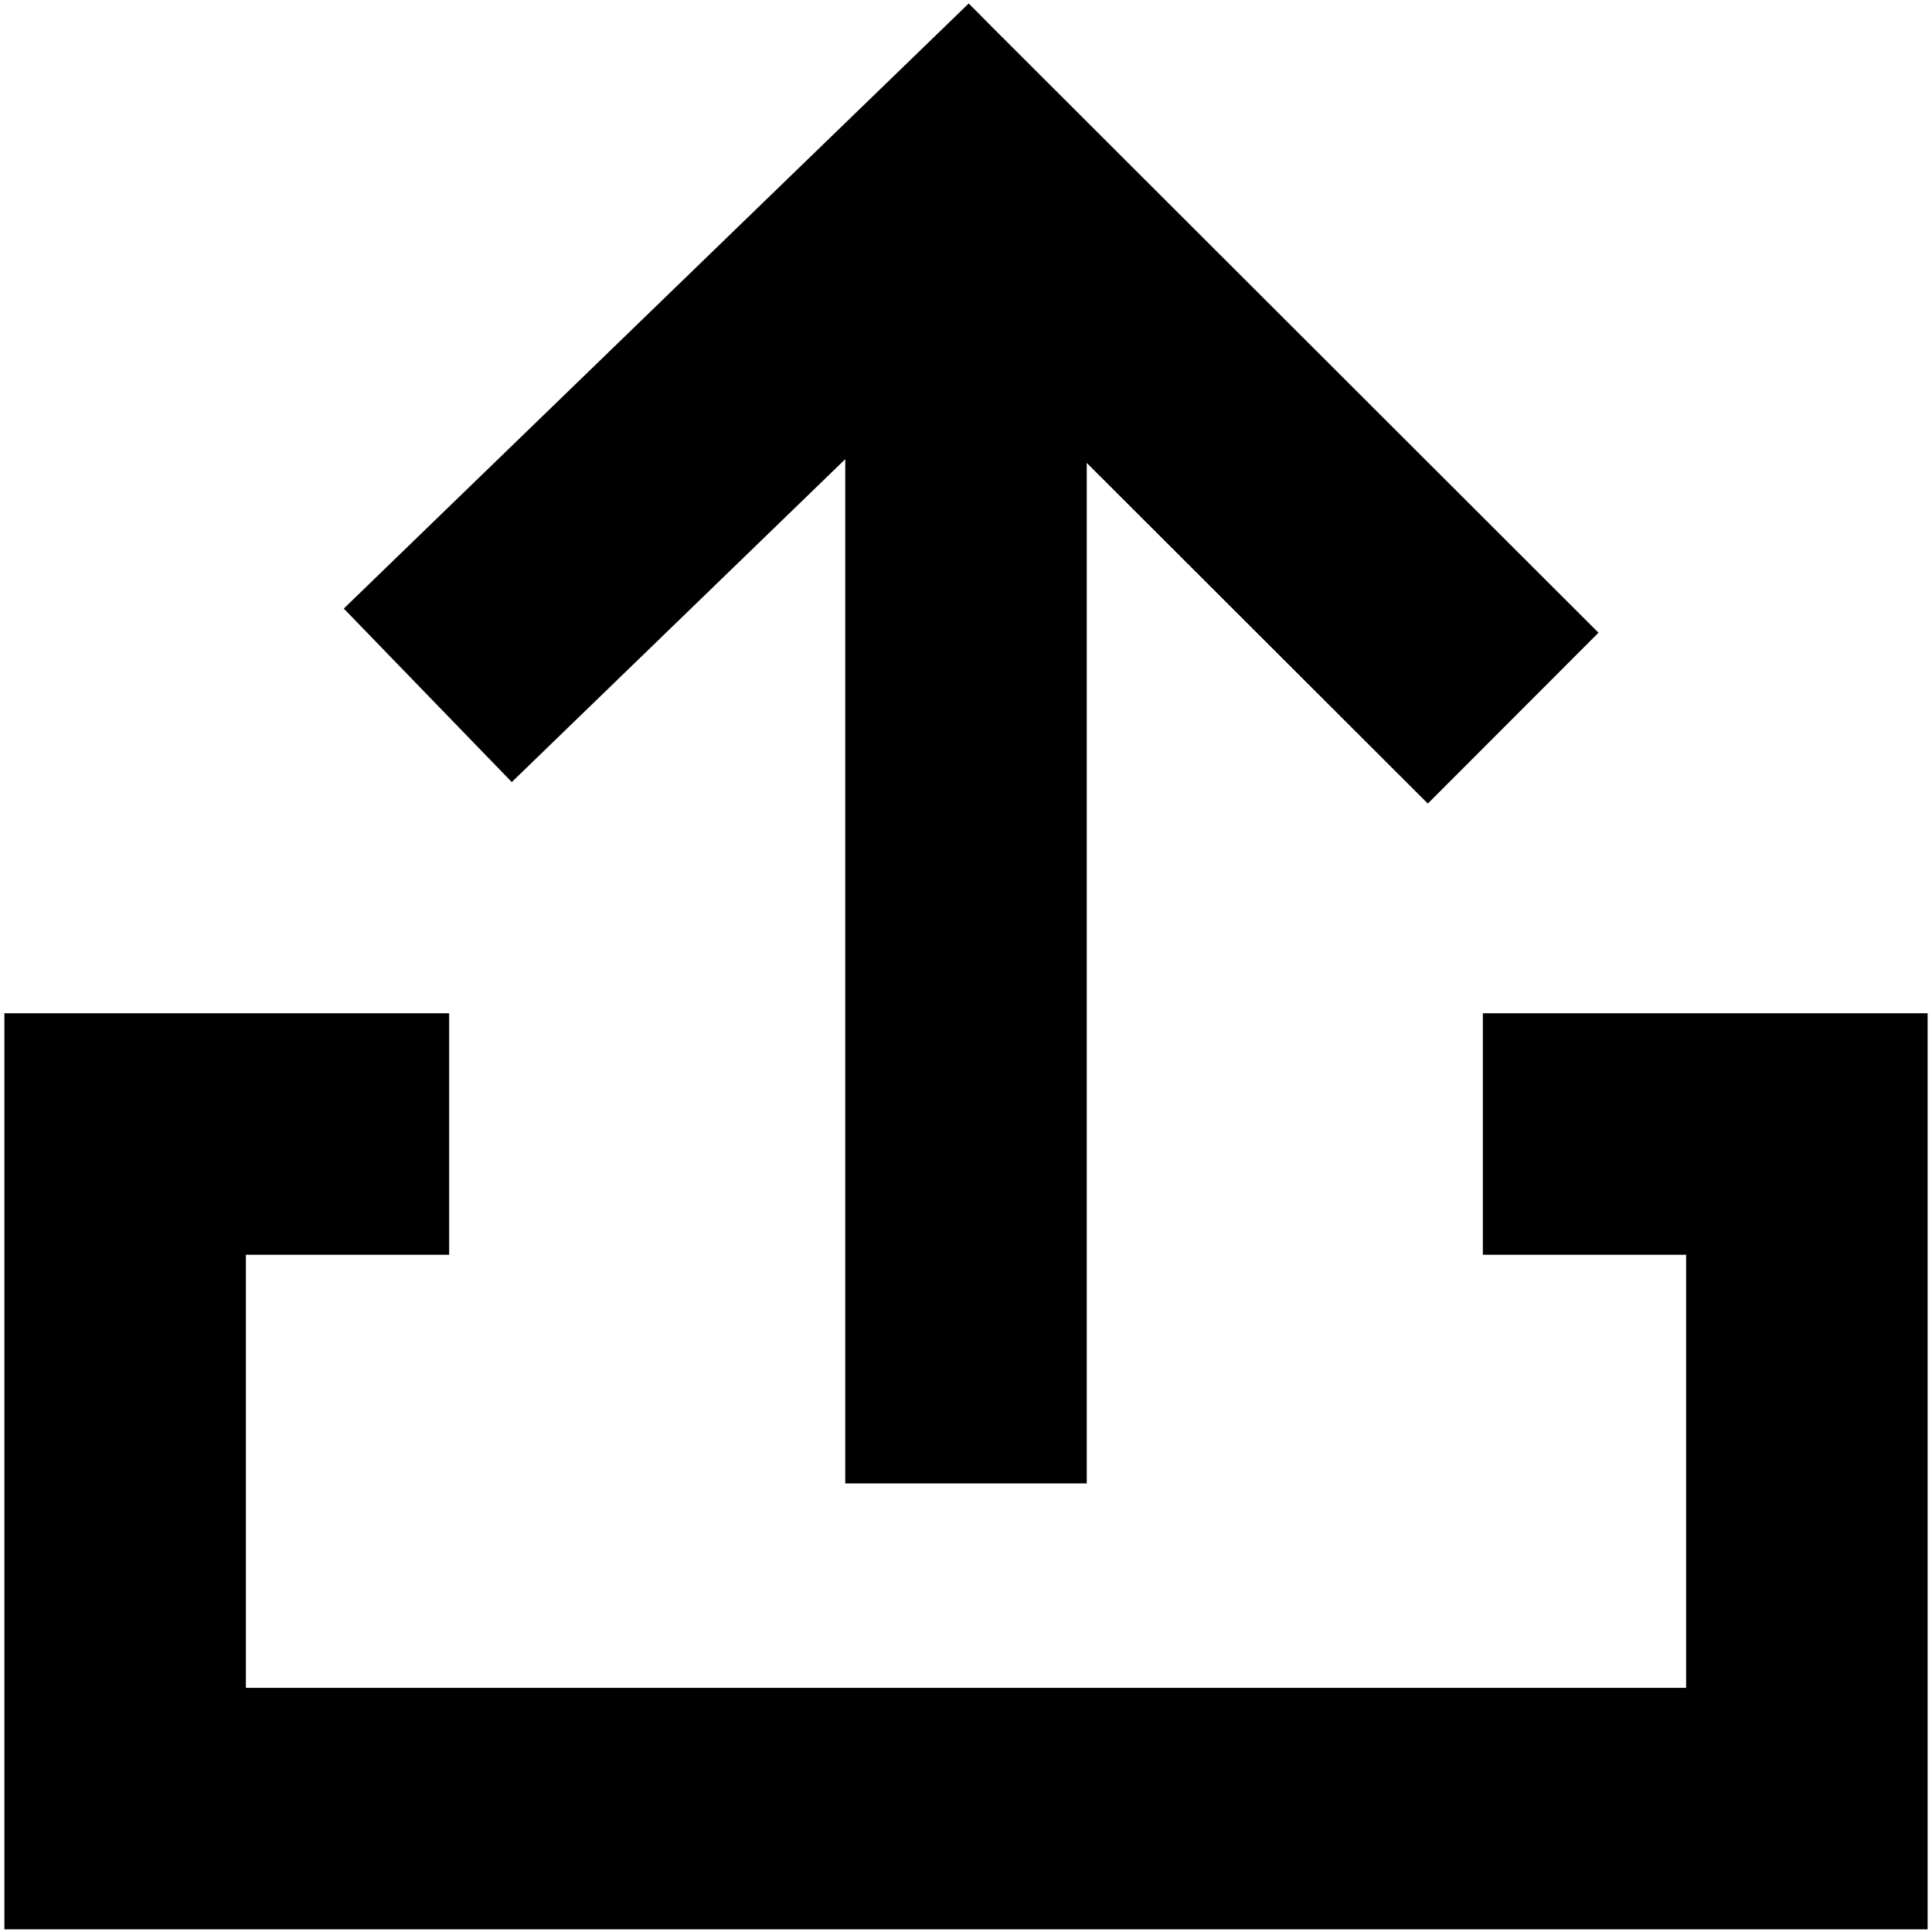
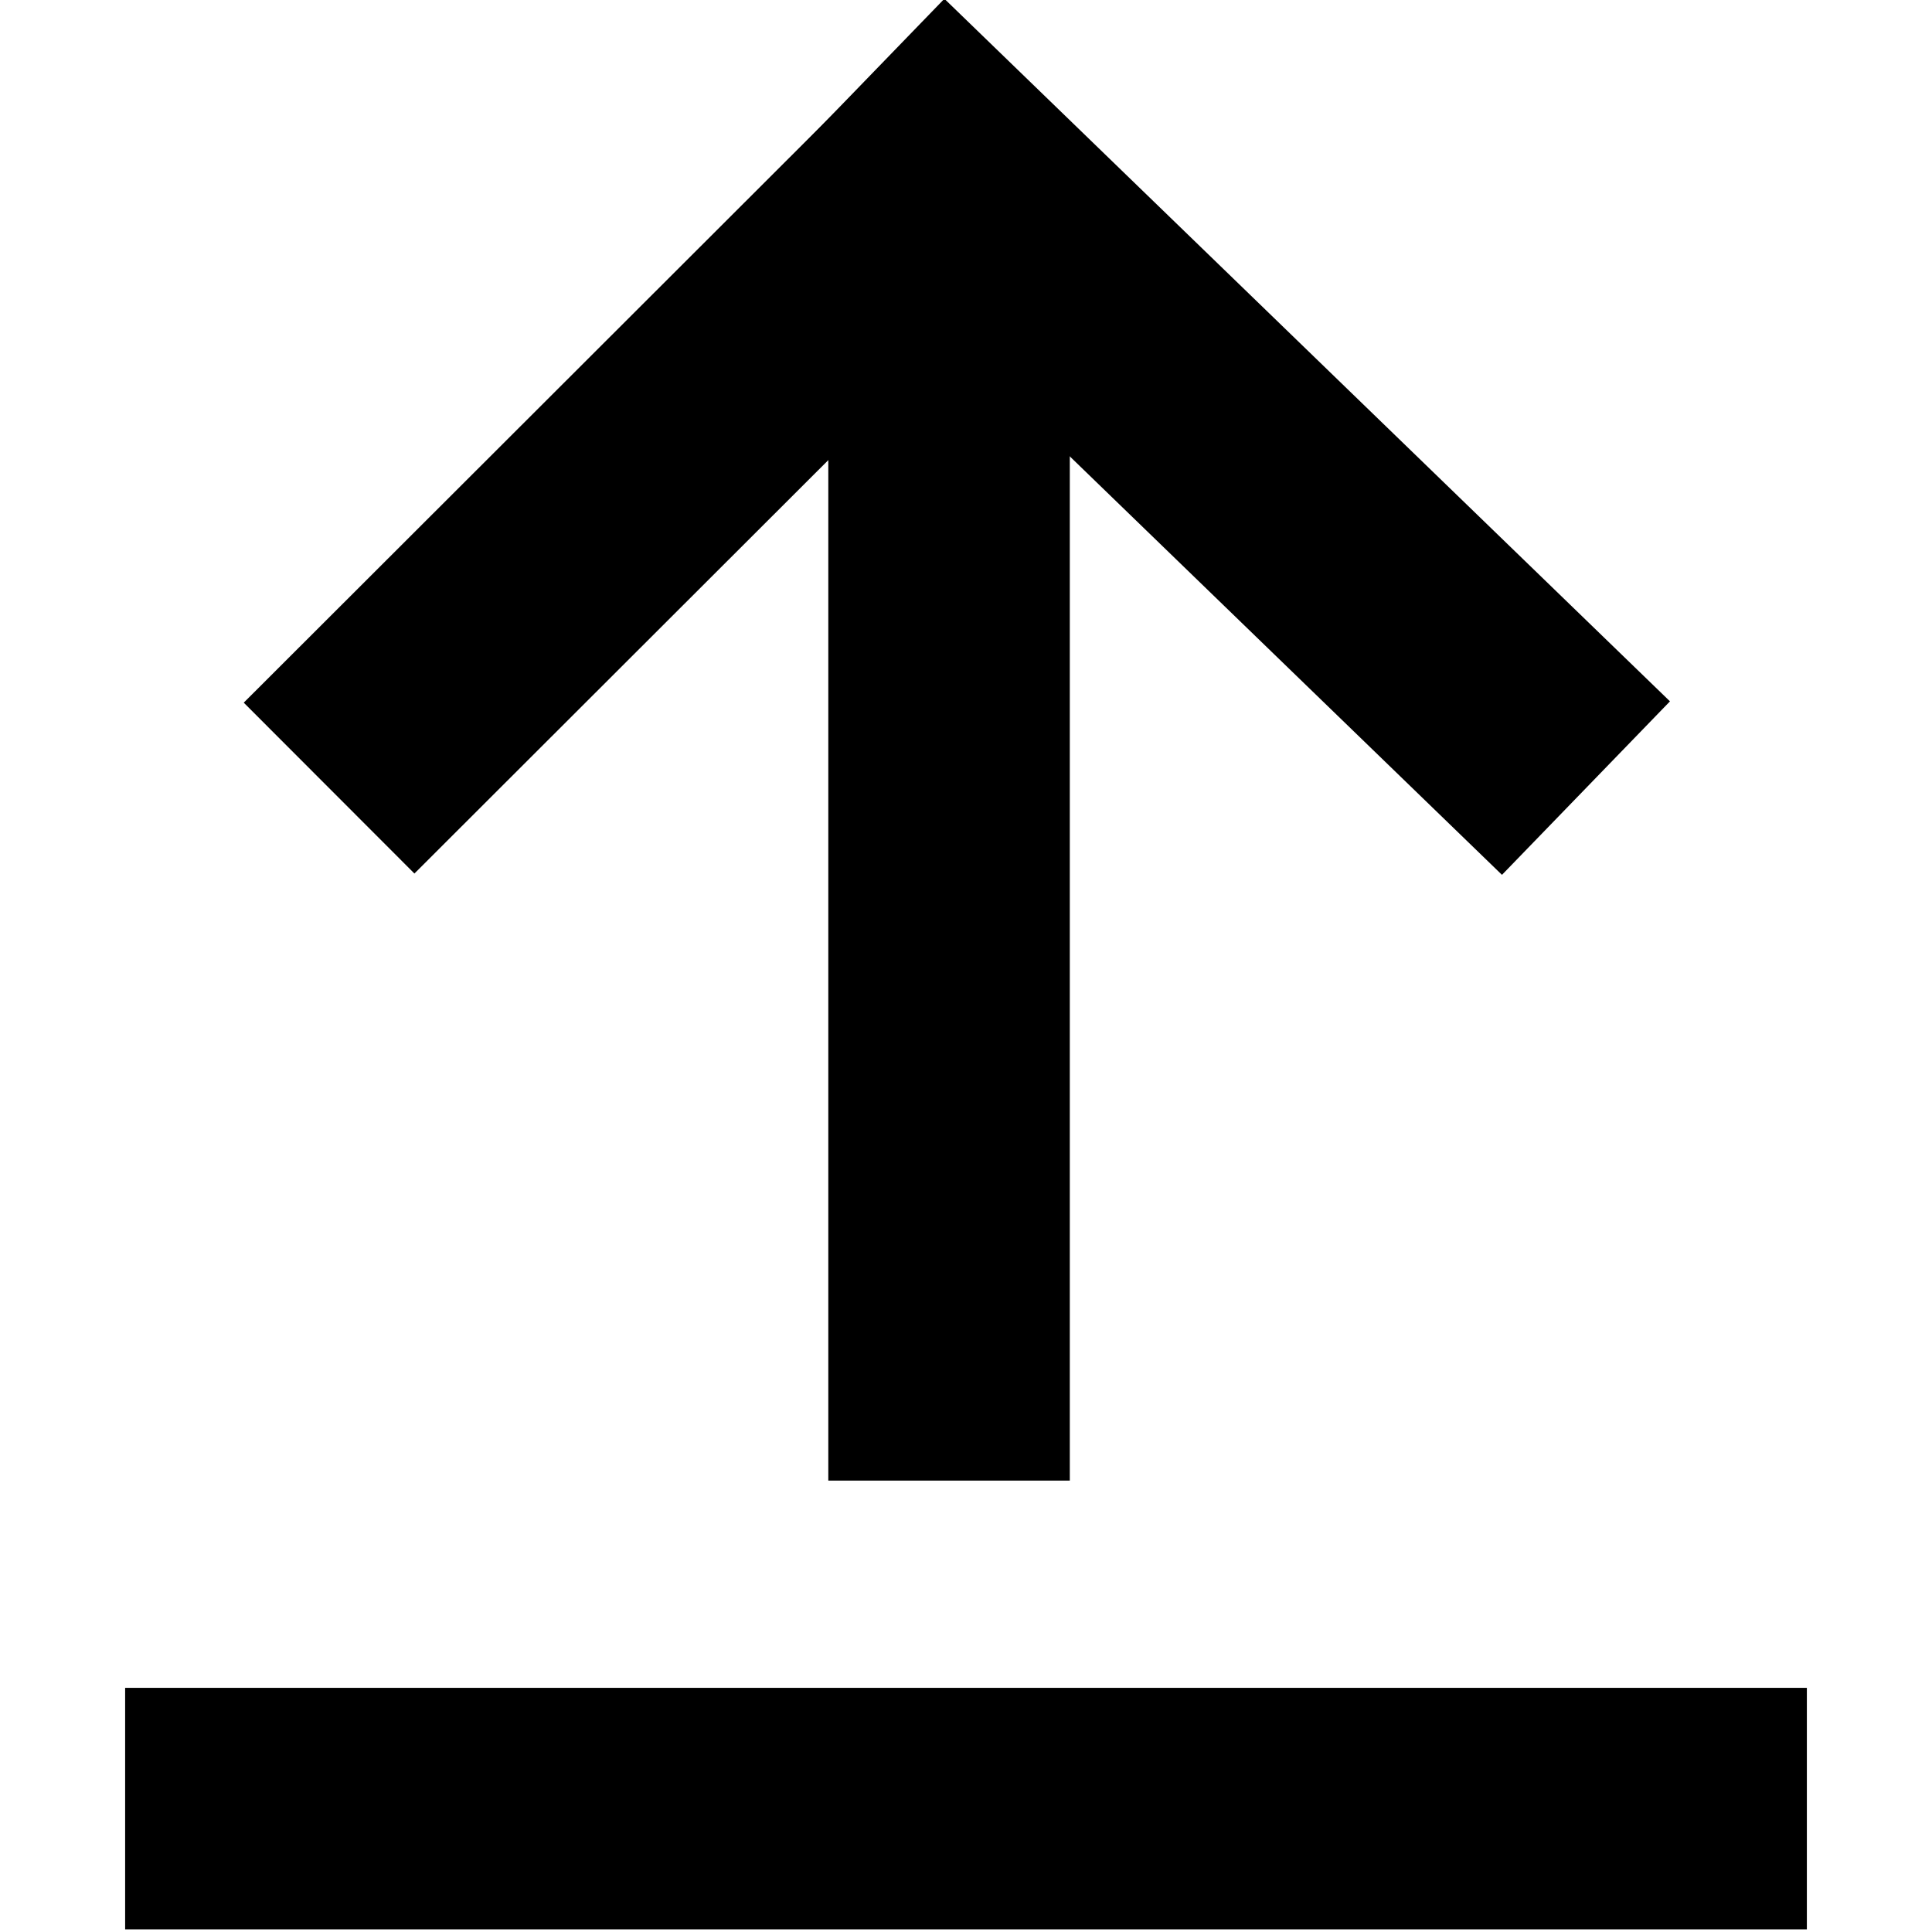
<svg xmlns="http://www.w3.org/2000/svg" version="1.1" id="Layer_1" x="0px" y="0px" width="48px" height="48px" viewBox="0 0 48 48" enable-background="new 0 0 48 48" xml:space="preserve">
  <g>
    <g>
-       <line fill="none" stroke="#000000" stroke-width="6" stroke-miterlimit="10" x1="24" y1="36.855" x2="24" y2="4.31" />
-       <line fill="none" stroke="#000000" stroke-width="6" stroke-miterlimit="10" x1="37.594" y1="17.842" x2="22.067" y2="2.334" />
-       <line fill="none" stroke="#000000" stroke-width="6" stroke-miterlimit="10" x1="10.628" y1="17.275" x2="26.155" y2="2.241" />
+       <line fill="none" stroke="#000000" stroke-width="6" stroke-miterlimit="10" x1="23.579" y1="4.241" x2="23.579" y2="36.785" />
+       <line fill="none" stroke="#000000" stroke-width="6" stroke-miterlimit="10" x1="25.512" y1="2.264" x2="8.176" y2="19.58" />
+       <line fill="none" stroke="#000000" stroke-width="6" stroke-miterlimit="10" x1="21.376" y1="2.125" x2="39.403" y2="19.58" />
    </g>
-     <polyline fill="none" stroke="#000000" stroke-width="6" stroke-miterlimit="10" points="11.159,28.174 3.109,28.174 3.109,44.934    44.891,44.934 44.891,28.174 36.841,28.174  " />
+     <line fill="none" stroke="#000000" stroke-width="6" stroke-miterlimit="10" x1="3.109" y1="44.934" x2="44.891" y2="44.934" />
  </g>
</svg>
